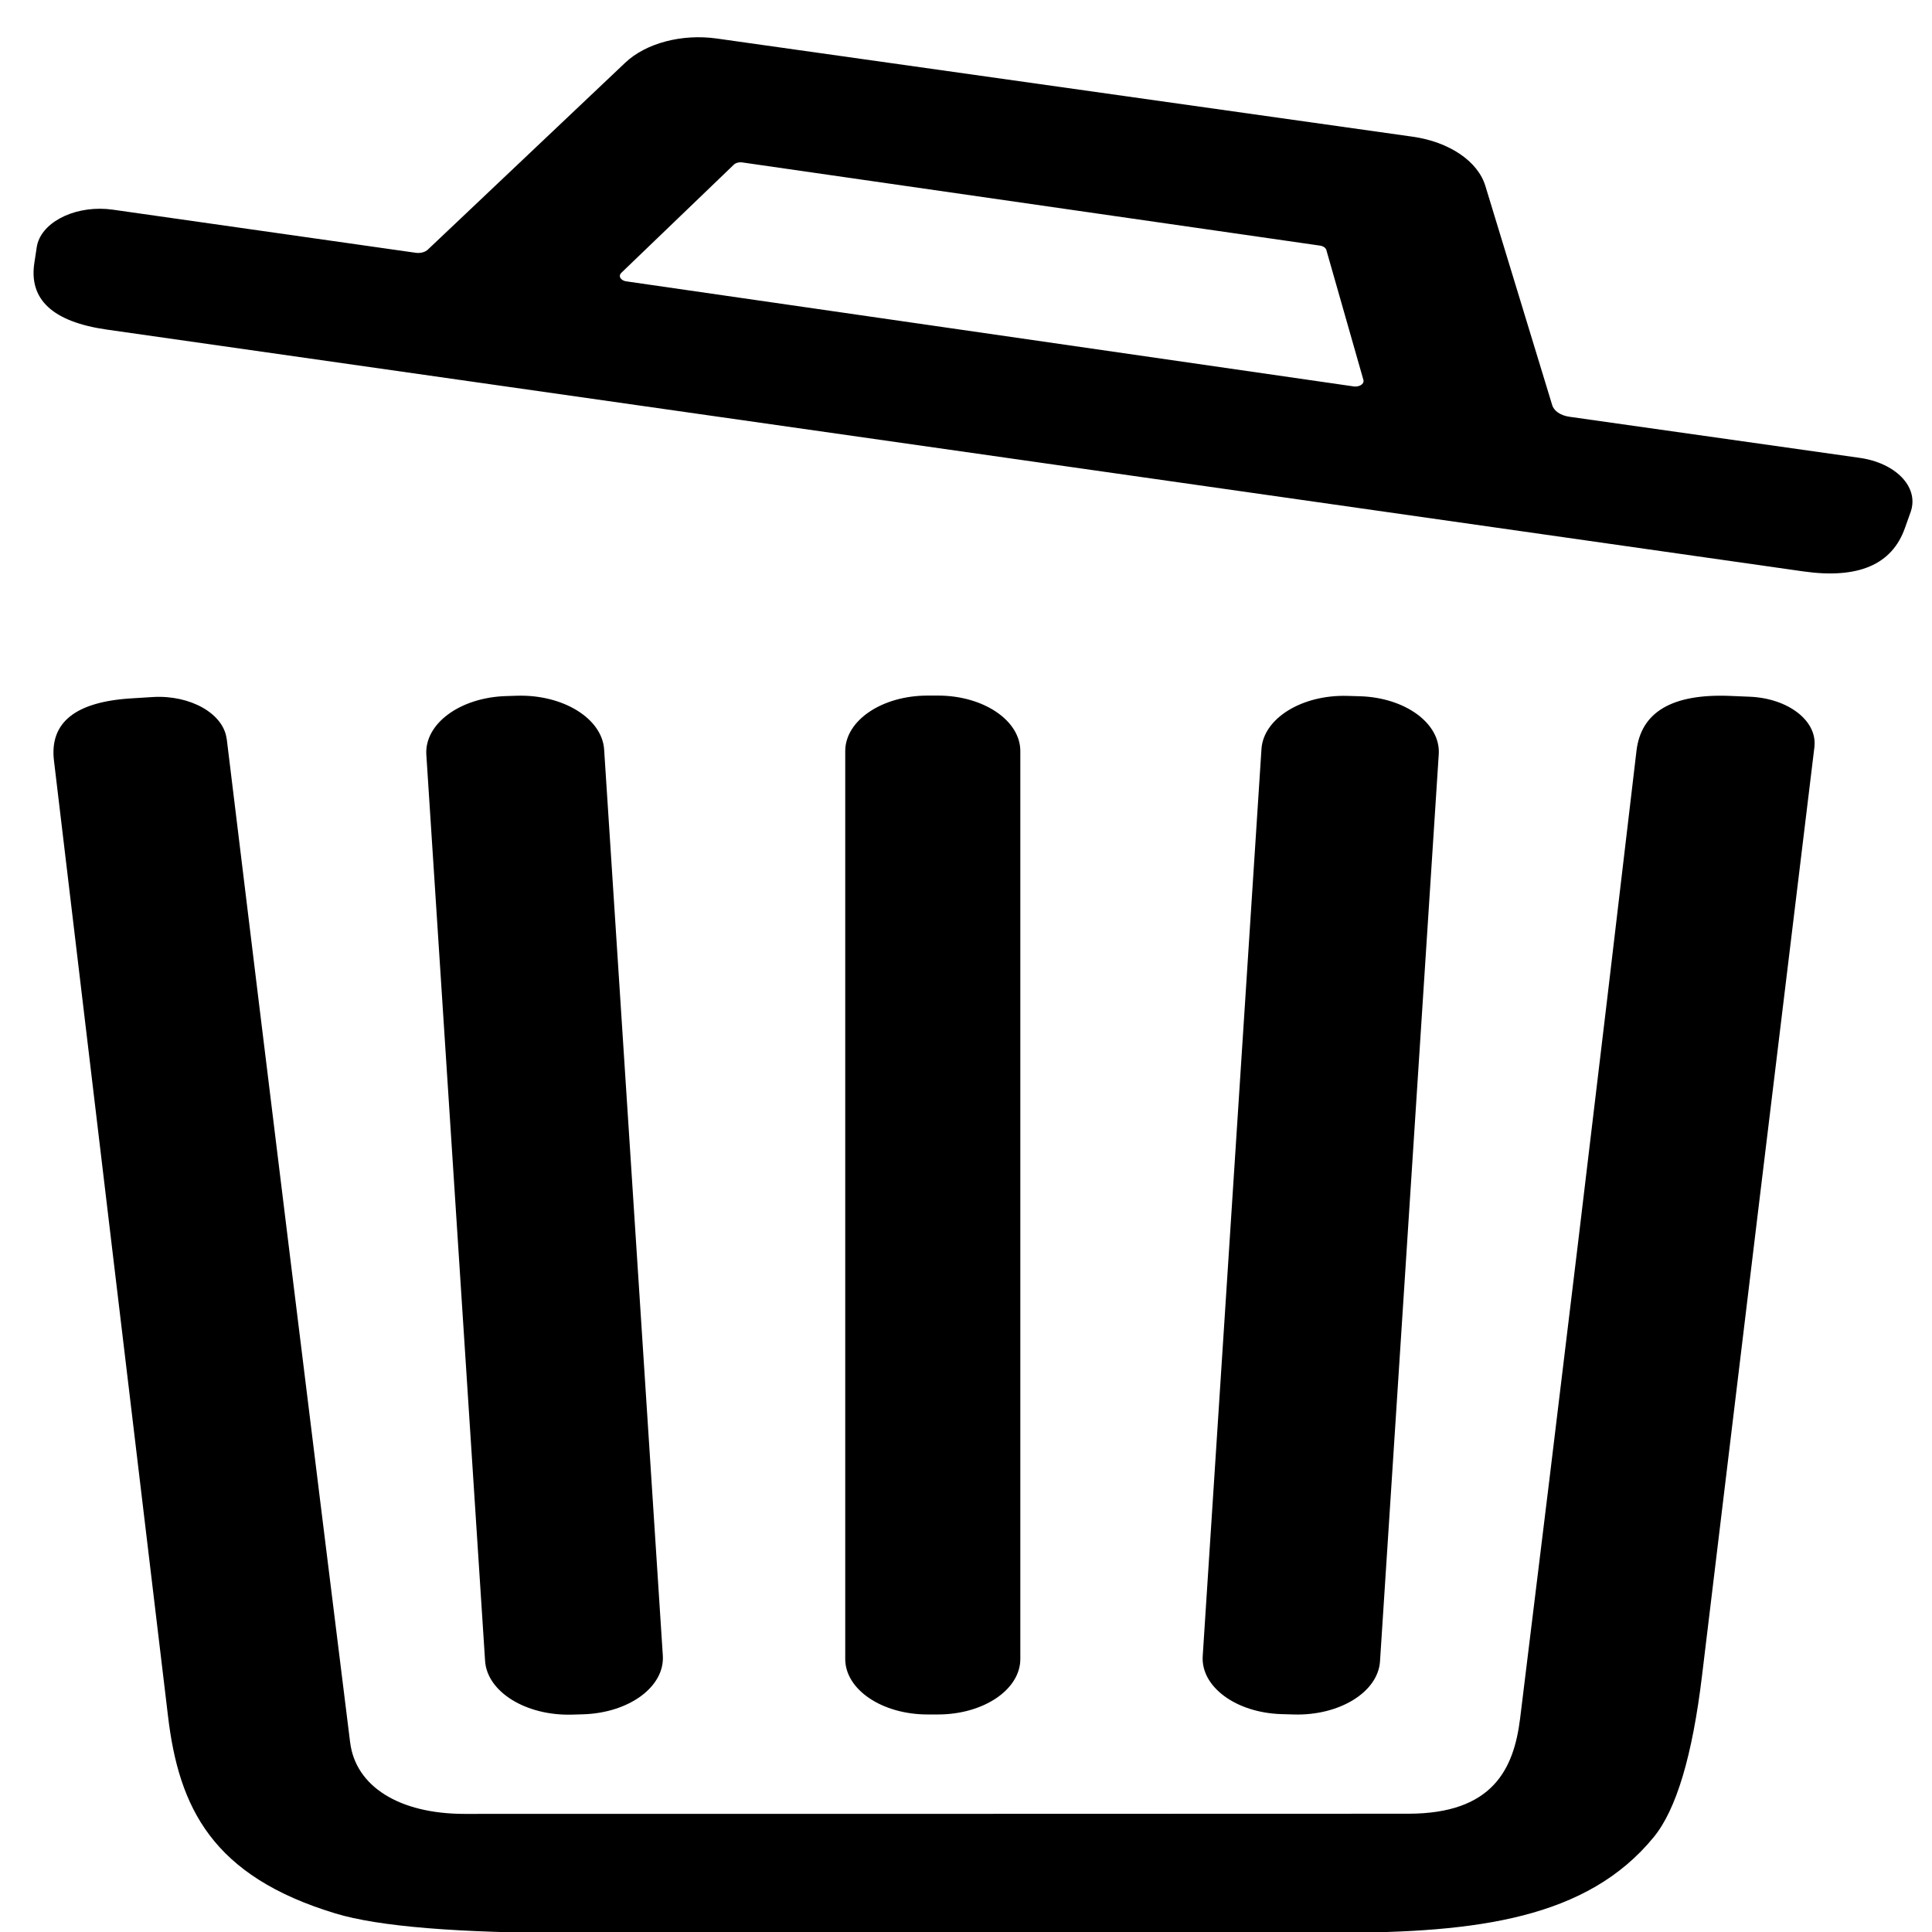
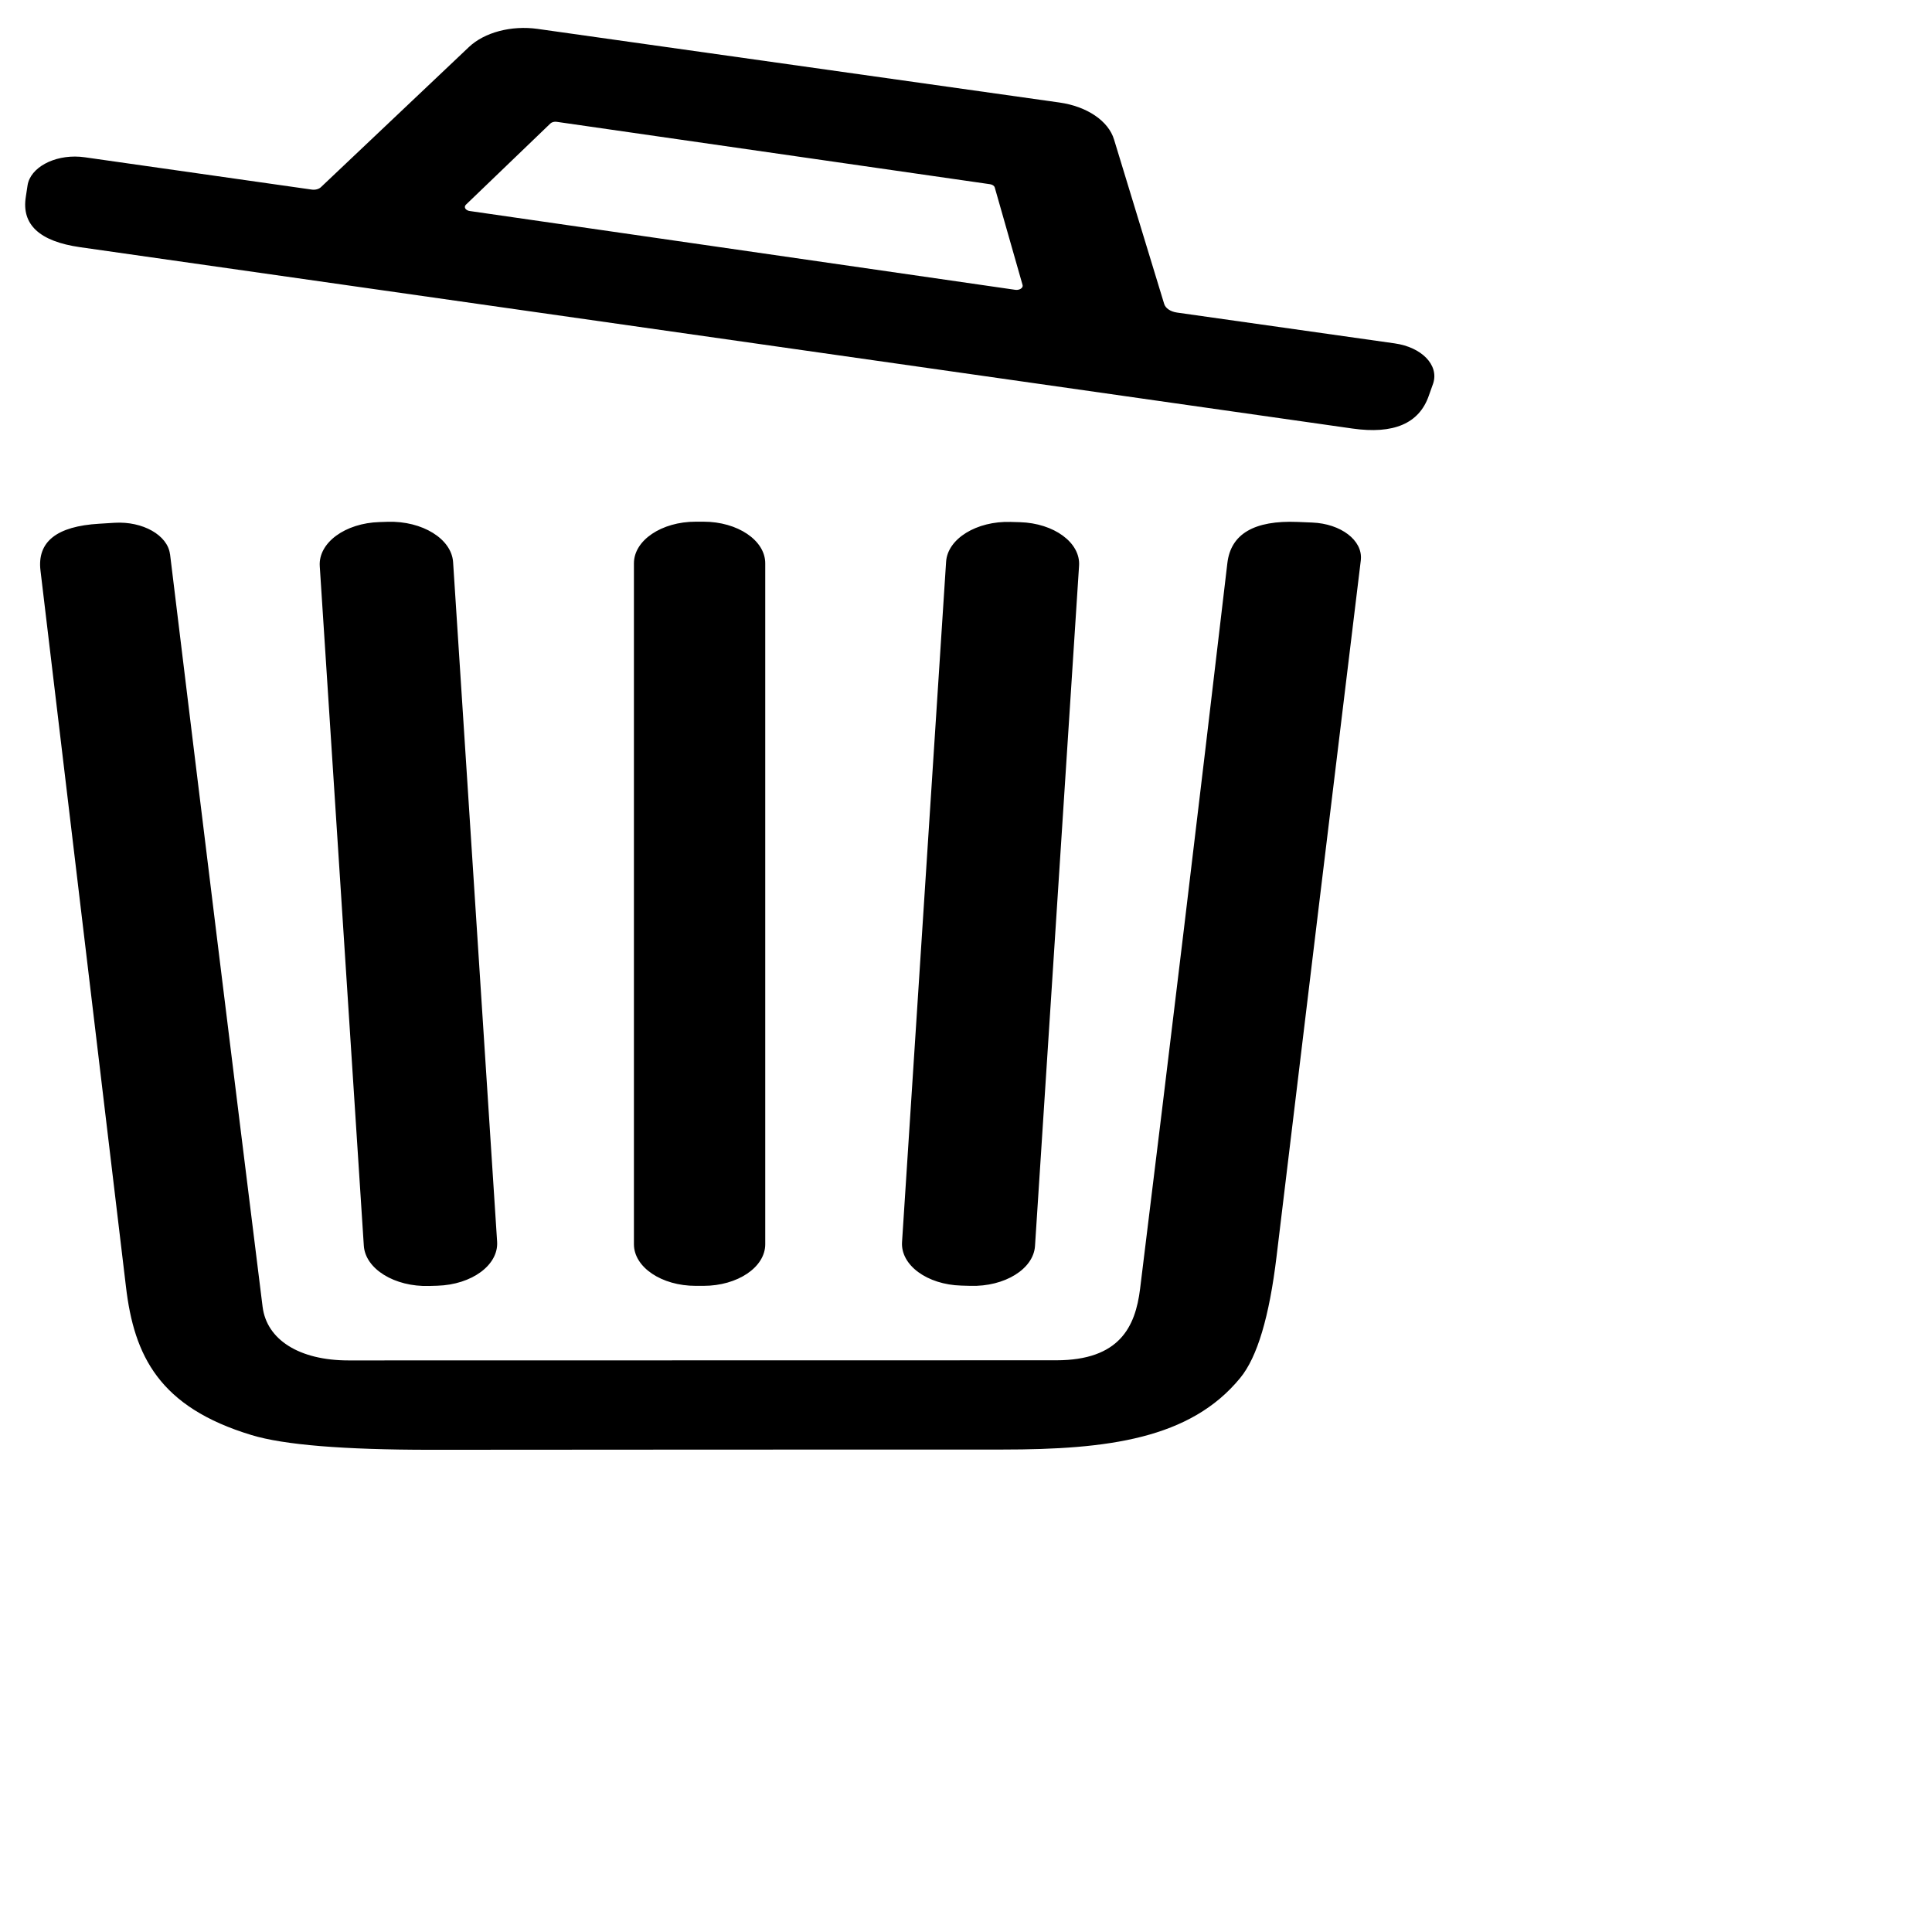
- <svg xmlns="http://www.w3.org/2000/svg" width="200" zoomAndPan="magnify" viewBox="0 0 150 150" height="200" preserveAspectRatio="xMidYMid meet" version="1.2" id="svg123">
+ <svg xmlns="http://www.w3.org/2000/svg" zoomAndPan="magnify" viewBox="0 0 200 200" preserveAspectRatio="xMidYMid meet" height="1em" width="1em" version="1.2" id="svg123">
  <defs id="defs116">
    <clipPath id="0d65e31f04">
      <path d="M 309.426,269.008 H 451 v 210.75 H 309.426 Z m 0,0" id="path113" />
    </clipPath>
  </defs>
  <g id="eb431f1c7c" transform="matrix(1.035172,0,0,0.7004197,-318.1134,-185.8716)">
    <g clip-rule="nonzero" clip-path="url(#0d65e31f04)" id="g120">
      <path style="fill-opacity:1;fill-rule:nonzero;stroke:none" d="m 408.824,308.203 c 0.328,0.074 0.664,-0.133 0.738,-0.469 0.019,-0.082 0.019,-0.172 0,-0.254 l -2.777,-14.387 c -0.043,-0.246 -0.23,-0.441 -0.477,-0.496 l -43.324,-9.219 c -0.242,-0.055 -0.496,0.043 -0.637,0.242 l -8.441,11.992 c -0.199,0.281 -0.125,0.664 0.16,0.855 0.066,0.051 0.145,0.078 0.223,0.094 z M 425,311.566 l 21.77,4.555 c 2.699,0.559 4.43,3.184 3.867,5.863 -0.008,0.043 -0.019,0.086 -0.027,0.125 l -0.426,1.766 c -0.965,4.09 -3.512,5.703 -7.641,4.832 L 315.316,301.906 c -4.055,-0.855 -5.871,-3.336 -5.43,-7.438 l 0.176,-1.711 c 0.277,-2.602 2.621,-4.496 5.234,-4.219 0.164,0.019 0.32,0.043 0.484,0.078 l 22.707,4.777 c 0.352,0.074 0.719,-0.074 0.922,-0.375 l 14.789,-20.695 c 1.551,-2.172 4.25,-3.227 6.871,-2.68 L 413.25,280.523 c 2.758,0.574 4.91,2.73 5.465,5.484 l 5.008,24.273 c 0.129,0.645 0.629,1.148 1.277,1.285 z m -91.434,146.941 c 0.406,4.863 3.66,7.93 8.586,7.93 23.598,0 47.199,-0.004 70.797,-0.019 6.301,-0.016 7.895,-4.918 8.367,-10.562 2.906,-34.785 5.812,-70.535 8.727,-107.246 0.34,-4.324 2.684,-6.359 7.027,-6.098 l 1.469,0.09 c 2.859,0.176 5.035,2.625 4.855,5.473 0,0.031 -0.004,0.066 -0.004,0.094 -2.891,35.121 -5.699,69.422 -8.426,102.898 -0.723,8.91 -1.93,14.891 -3.629,17.949 -4.992,9.023 -13.258,10.594 -23.77,10.594 -19.055,0 -38.109,0.012 -57.168,0.035 -8.734,0 -14.711,-0.723 -17.93,-2.172 -9.238,-4.125 -11.754,-11.703 -12.566,-21.93 -2.773,-34.262 -5.621,-69.543 -8.547,-105.84 -0.348,-4.254 1.613,-6.562 5.875,-6.926 l 1.539,-0.141 c 2.812,-0.246 5.297,1.832 5.535,4.633 0,0.004 0,0.016 0.008,0.019 3.18,38.668 6.27,75.742 9.254,111.219 z m 11.703,-115.977 0.816,-0.039 c 3.453,-0.148 6.379,2.52 6.531,5.965 l 4.402,100.438 c 0.148,3.445 -2.531,6.352 -5.984,6.504 l -0.816,0.035 c -3.457,0.152 -6.383,-2.516 -6.531,-5.961 l -4.406,-100.434 c -0.148,-3.445 2.531,-6.359 5.988,-6.508 z m 31.605,-0.055 h 0.781 c 3.41,0 6.176,2.754 6.176,6.156 v 100.633 c 0,3.398 -2.766,6.152 -6.176,6.152 H 376.875 c -3.414,0 -6.176,-2.754 -6.176,-6.152 v -100.633 c 0,-3.402 2.762,-6.156 6.176,-6.156 z m 31.5,0.035 0.922,0.039 c 3.414,0.148 6.07,3.027 5.918,6.434 l -4.406,100.543 c -0.148,3.402 -3.039,6.039 -6.461,5.891 l -0.918,-0.039 c -3.418,-0.145 -6.066,-3.027 -5.918,-6.434 l 4.406,-100.539 c 0.145,-3.406 3.043,-6.047 6.457,-5.895 z m 0,0" id="path118" />
    </g>
  </g>
</svg>
